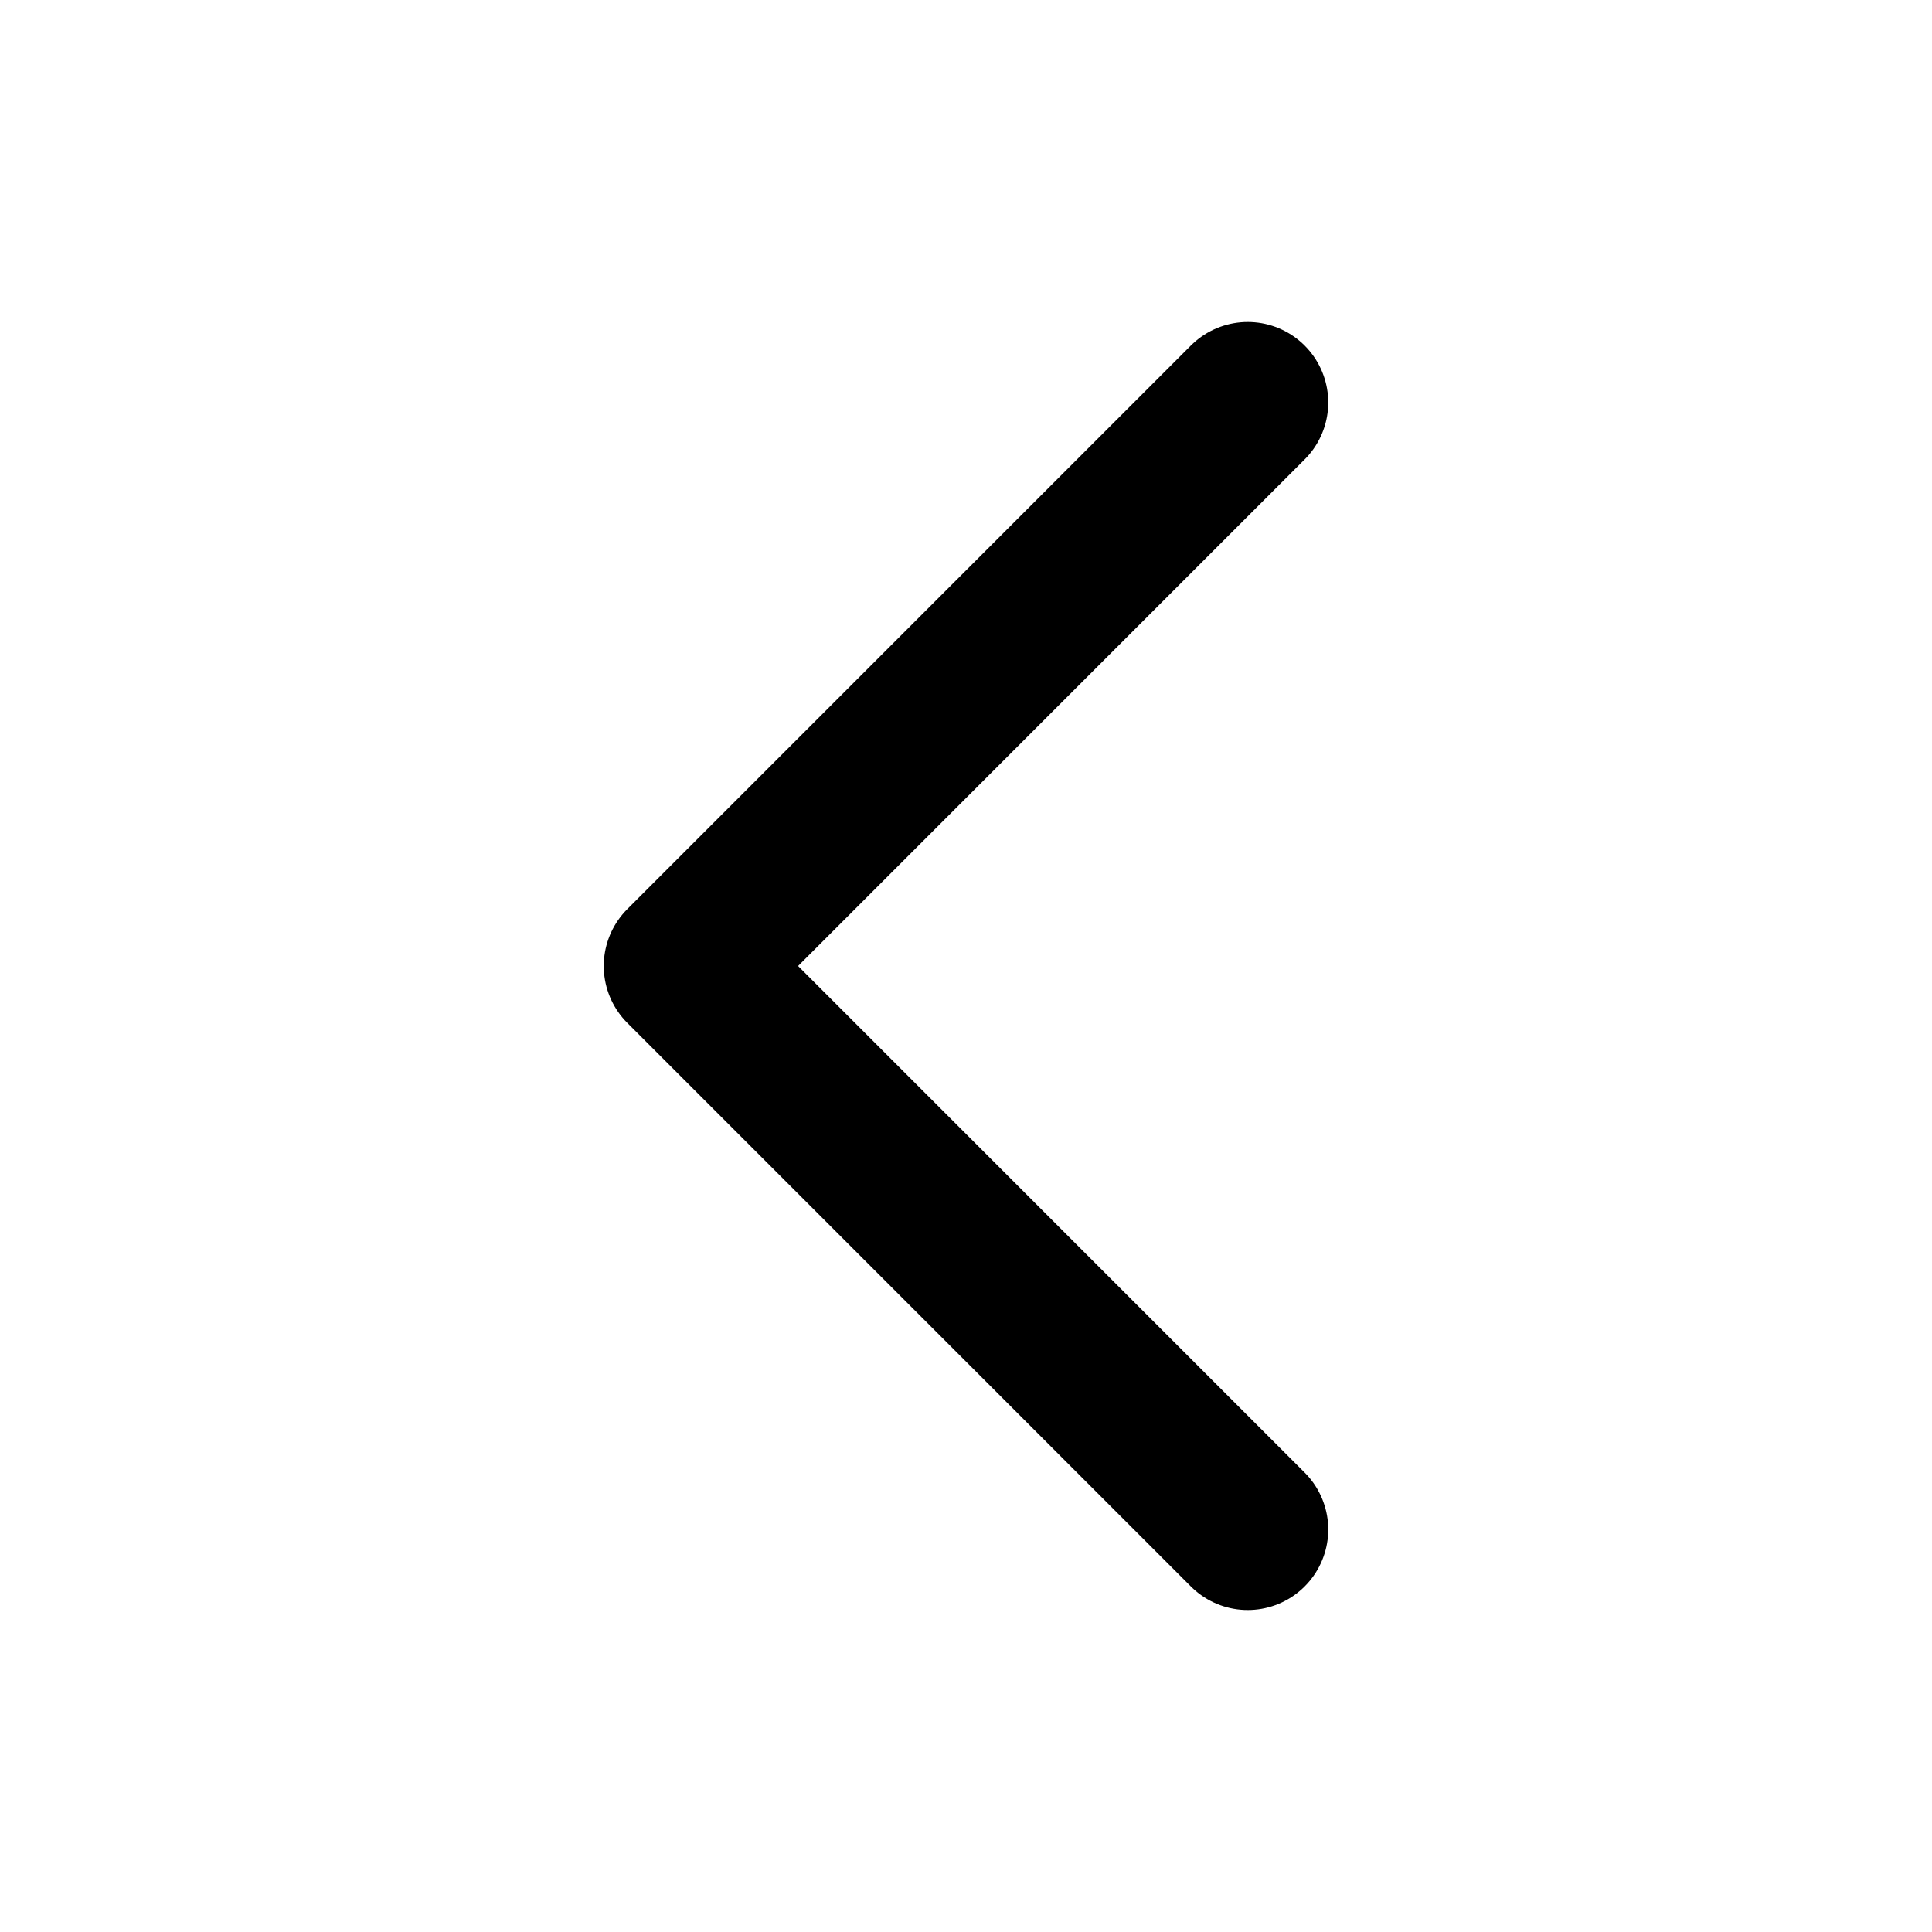
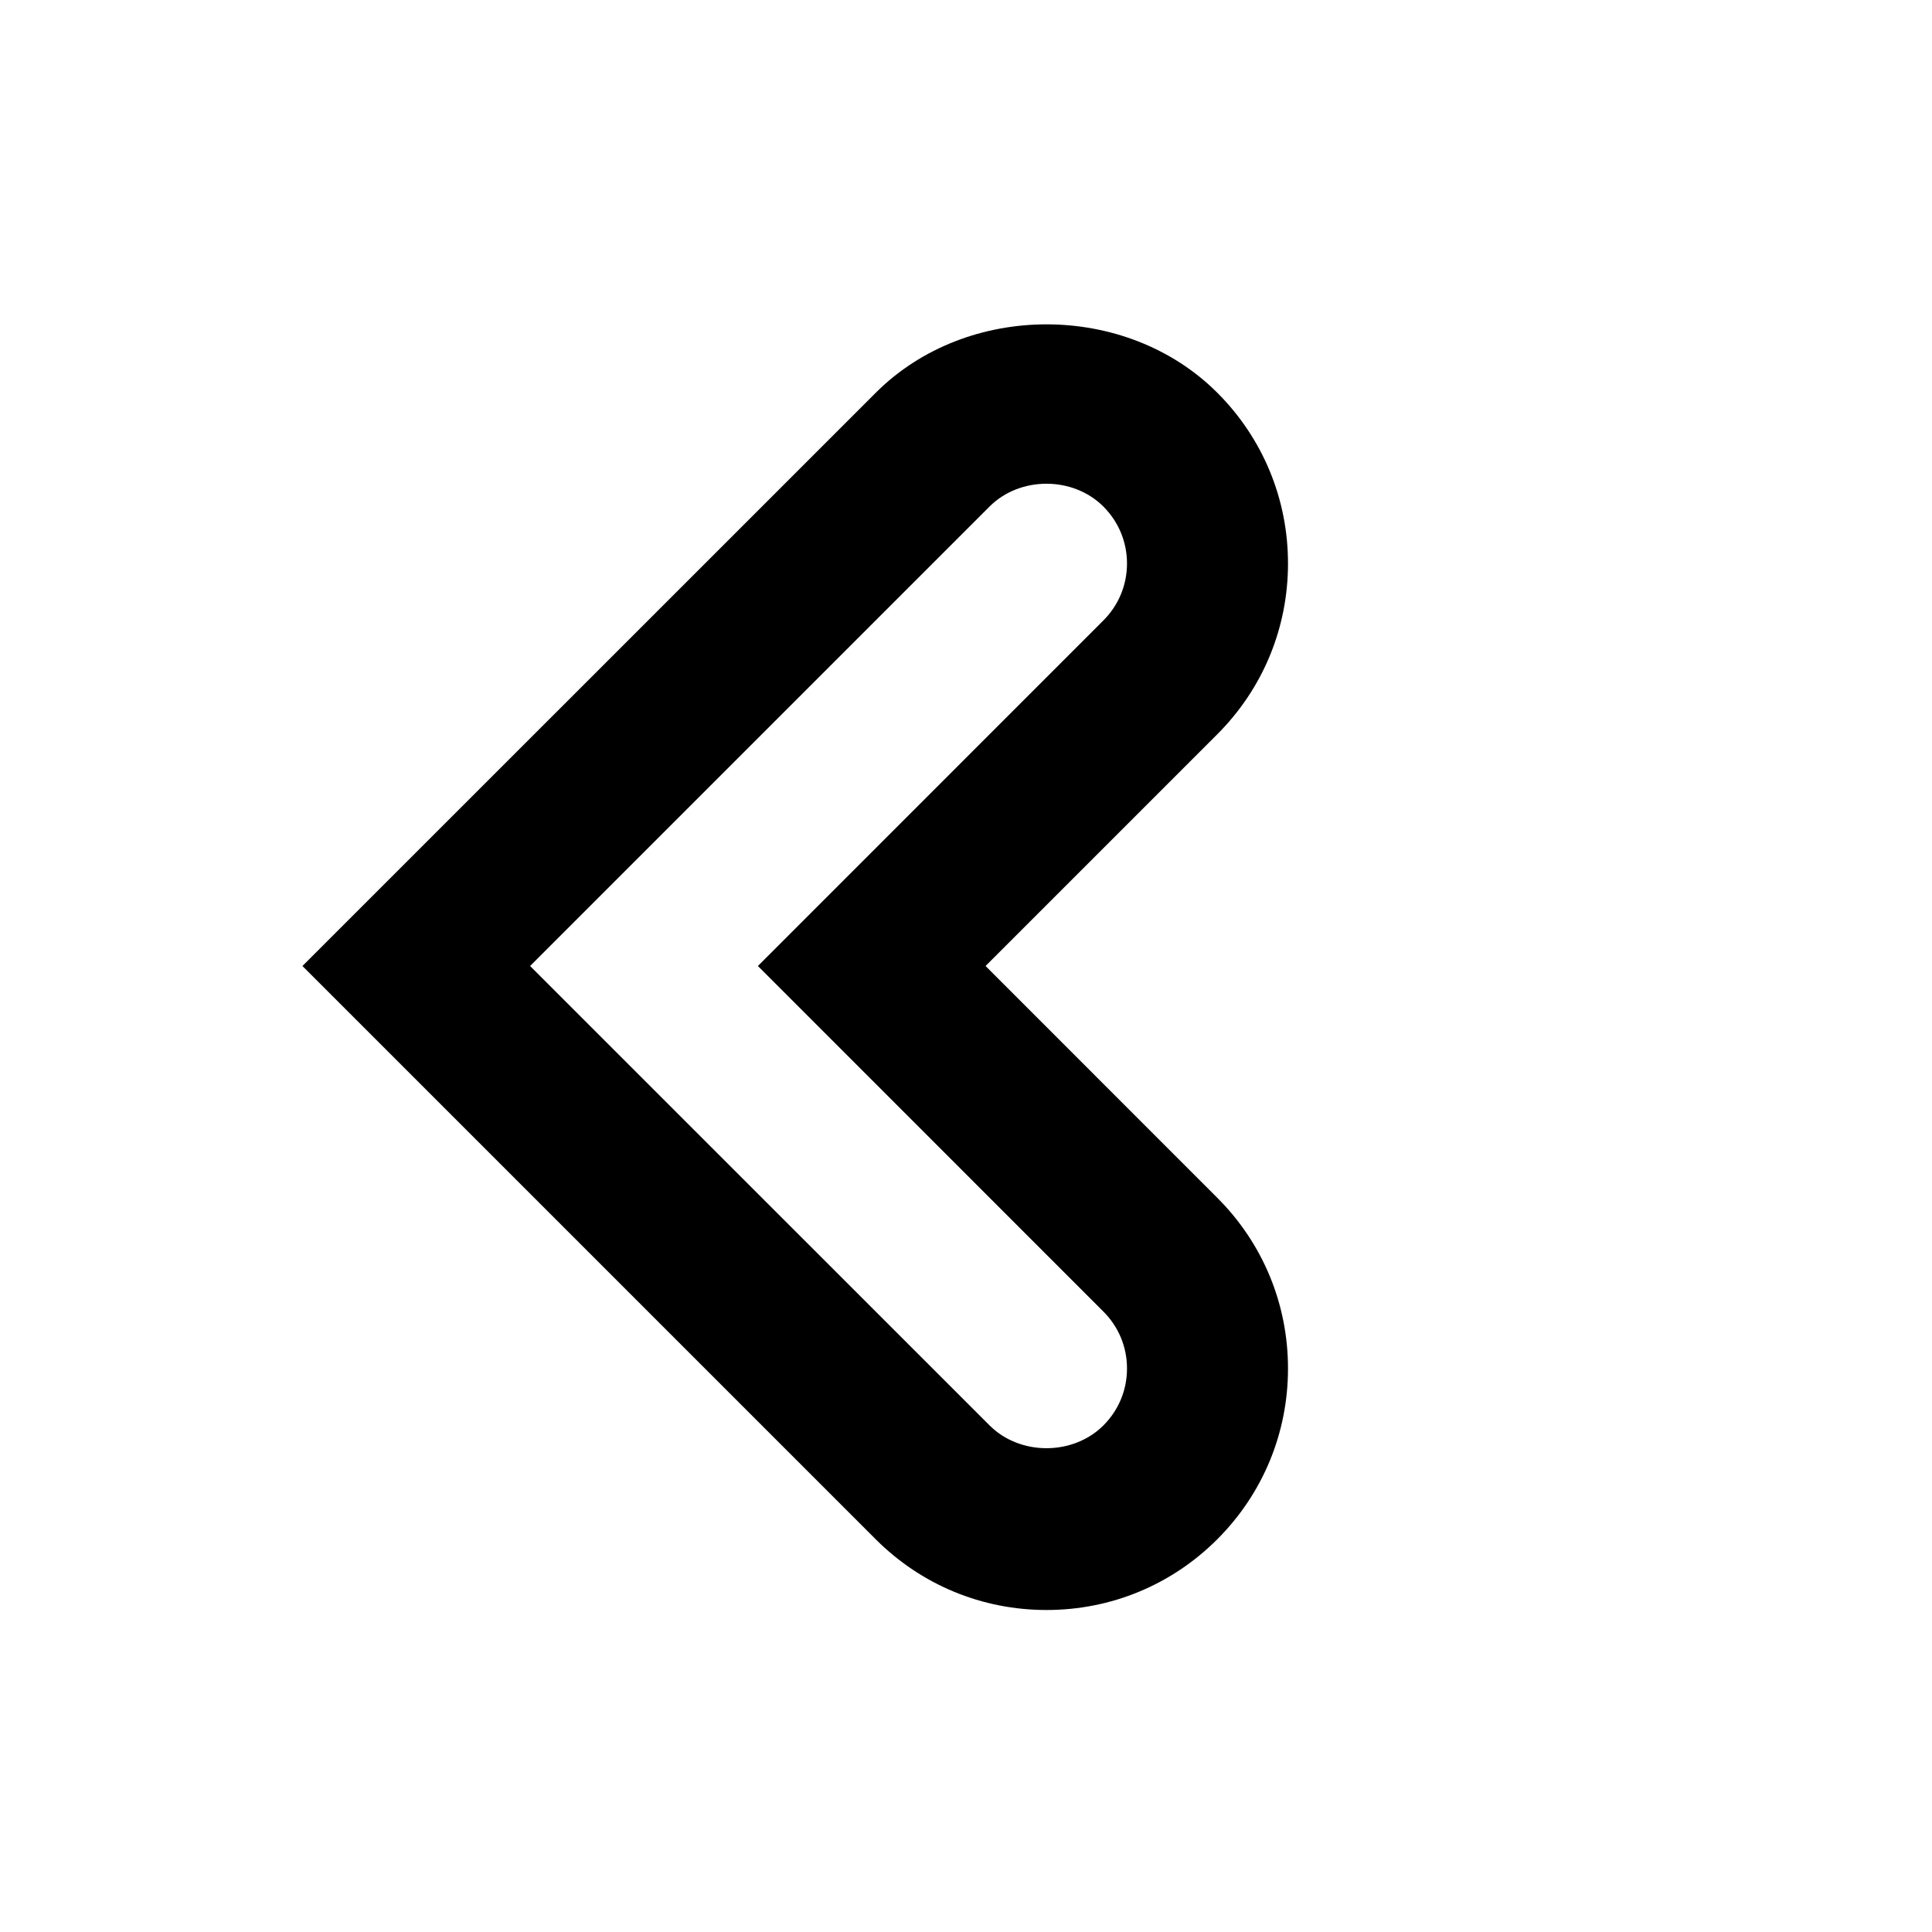
- <svg xmlns="http://www.w3.org/2000/svg" width="800px" height="800px" viewBox="0 0 24 24">
-   <g id="Complete">
-     <g id="F-Chevron">
-       <polyline fill="none" id="Left" points="15.5 5 8.5 12 15.5 19" stroke="#000" stroke-linecap="round" stroke-linejoin="round" stroke-width="2" />
-     </g>
-   </g>
+ <svg xmlns="http://www.w3.org/2000/svg" fill="#000000" width="800px" height="800px" viewBox="0 0 24 24" version="1.2" baseProfile="tiny">
+   <path d="M13 20c-.802 0-1.555-.312-2.122-.879l-7.121-7.121 7.122-7.121c1.133-1.133 3.11-1.133 4.243 0 .566.566.878 1.32.878 2.121s-.312 1.555-.879 2.122l-2.878 2.878 2.878 2.879c.567.566.879 1.32.879 2.121s-.312 1.555-.879 2.122c-.566.566-1.319.878-2.121.878zm-6.415-8l5.708 5.707c.378.378 1.037.377 1.414 0 .189-.189.293-.439.293-.707s-.104-.518-.293-.707l-4.292-4.293 4.292-4.293c.189-.189.293-.44.293-.707s-.104-.518-.293-.707c-.378-.379-1.037-.378-1.414-.001l-5.708 5.708z" />
</svg>
